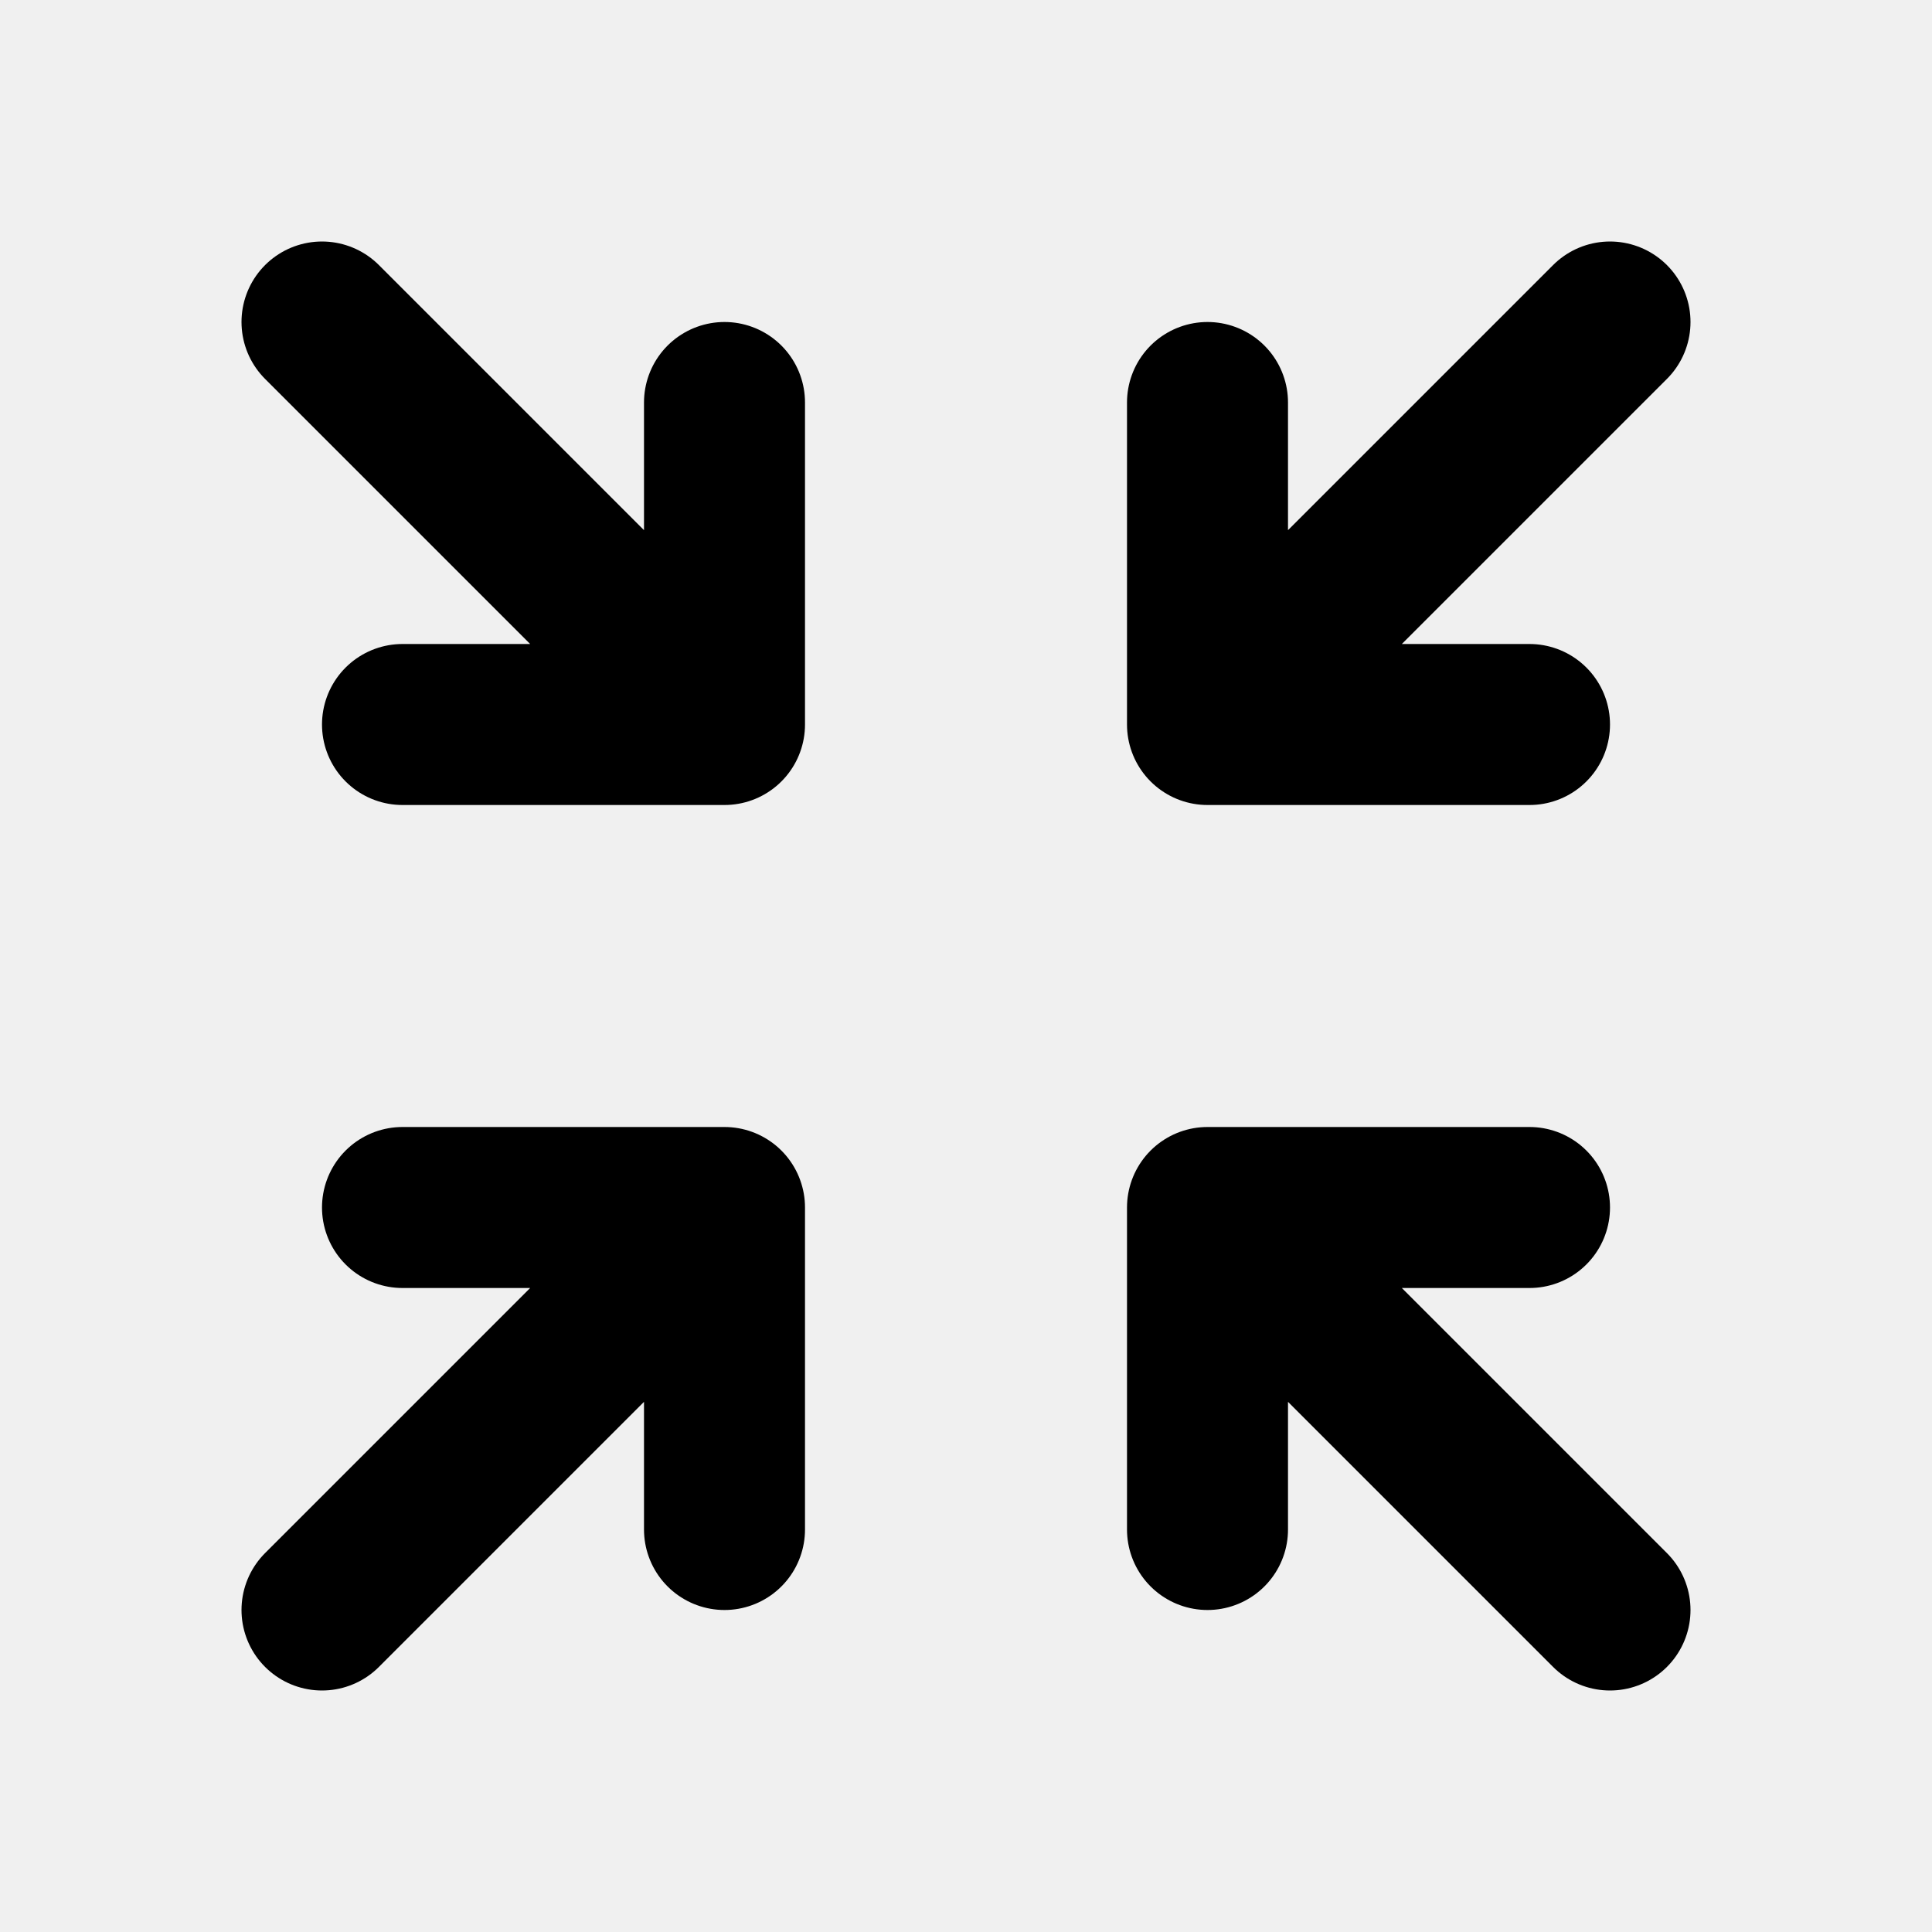
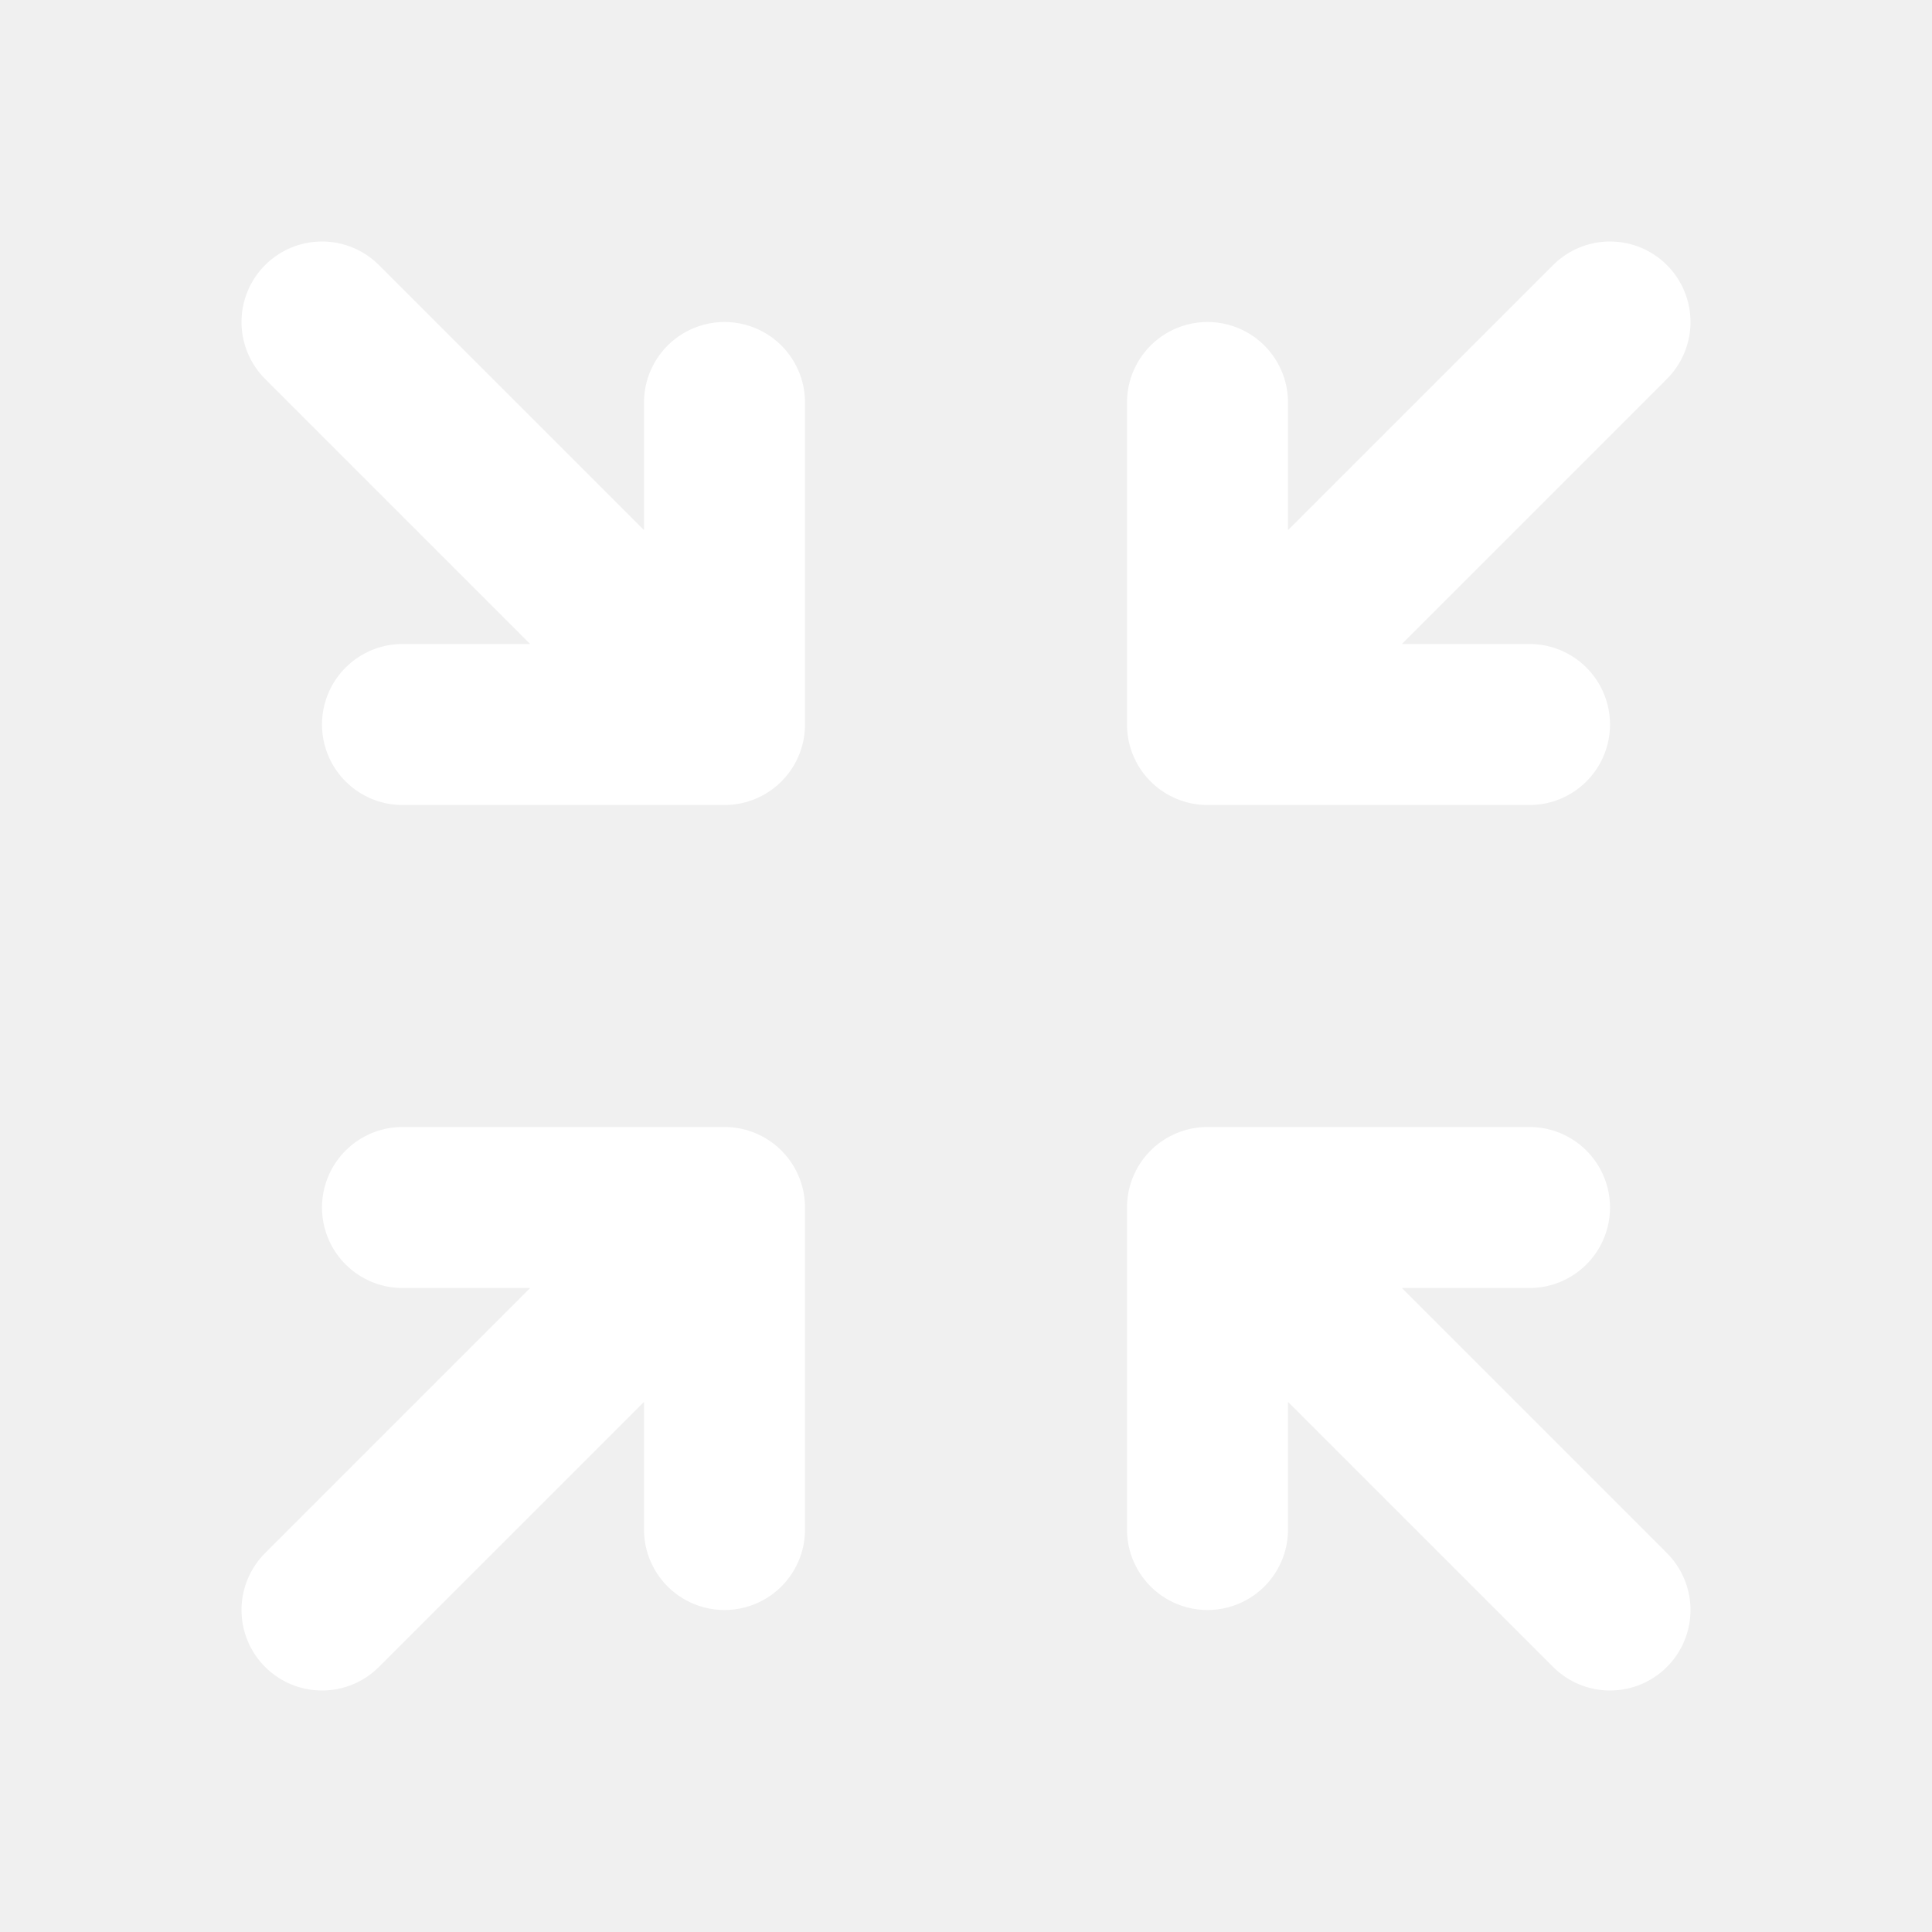
- <svg xmlns="http://www.w3.org/2000/svg" class="w-6 h-6 text-gray-800 dark:text-white" aria-hidden="true" width="24" height="24" fill="none" viewBox="0 0 24 24">
-   <path stroke="currentColor" stroke-linecap="round" stroke-linejoin="round" stroke-width="2" d="M5 9h4m0 0V5m0 4L4 4m15 5h-4m0 0V5m0 4 5-5M5 15h4m0 0v4m0-4-5 5m15-5h-4m0 0v4m0-4 5 5" />
+ <svg xmlns="http://www.w3.org/2000/svg" aria-hidden="true" width="24" height="24" fill="none" stroke="white" viewBox="0 0 24 24">
+   <path stroke-linecap="round" stroke-linejoin="round" stroke-width="2" d="M5 9h4m0 0V5m0 4L4 4m15 5h-4m0 0V5m0 4 5-5M5 15h4m0 0v4m0-4-5 5m15-5h-4m0 0v4m0-4 5 5" />
</svg>
